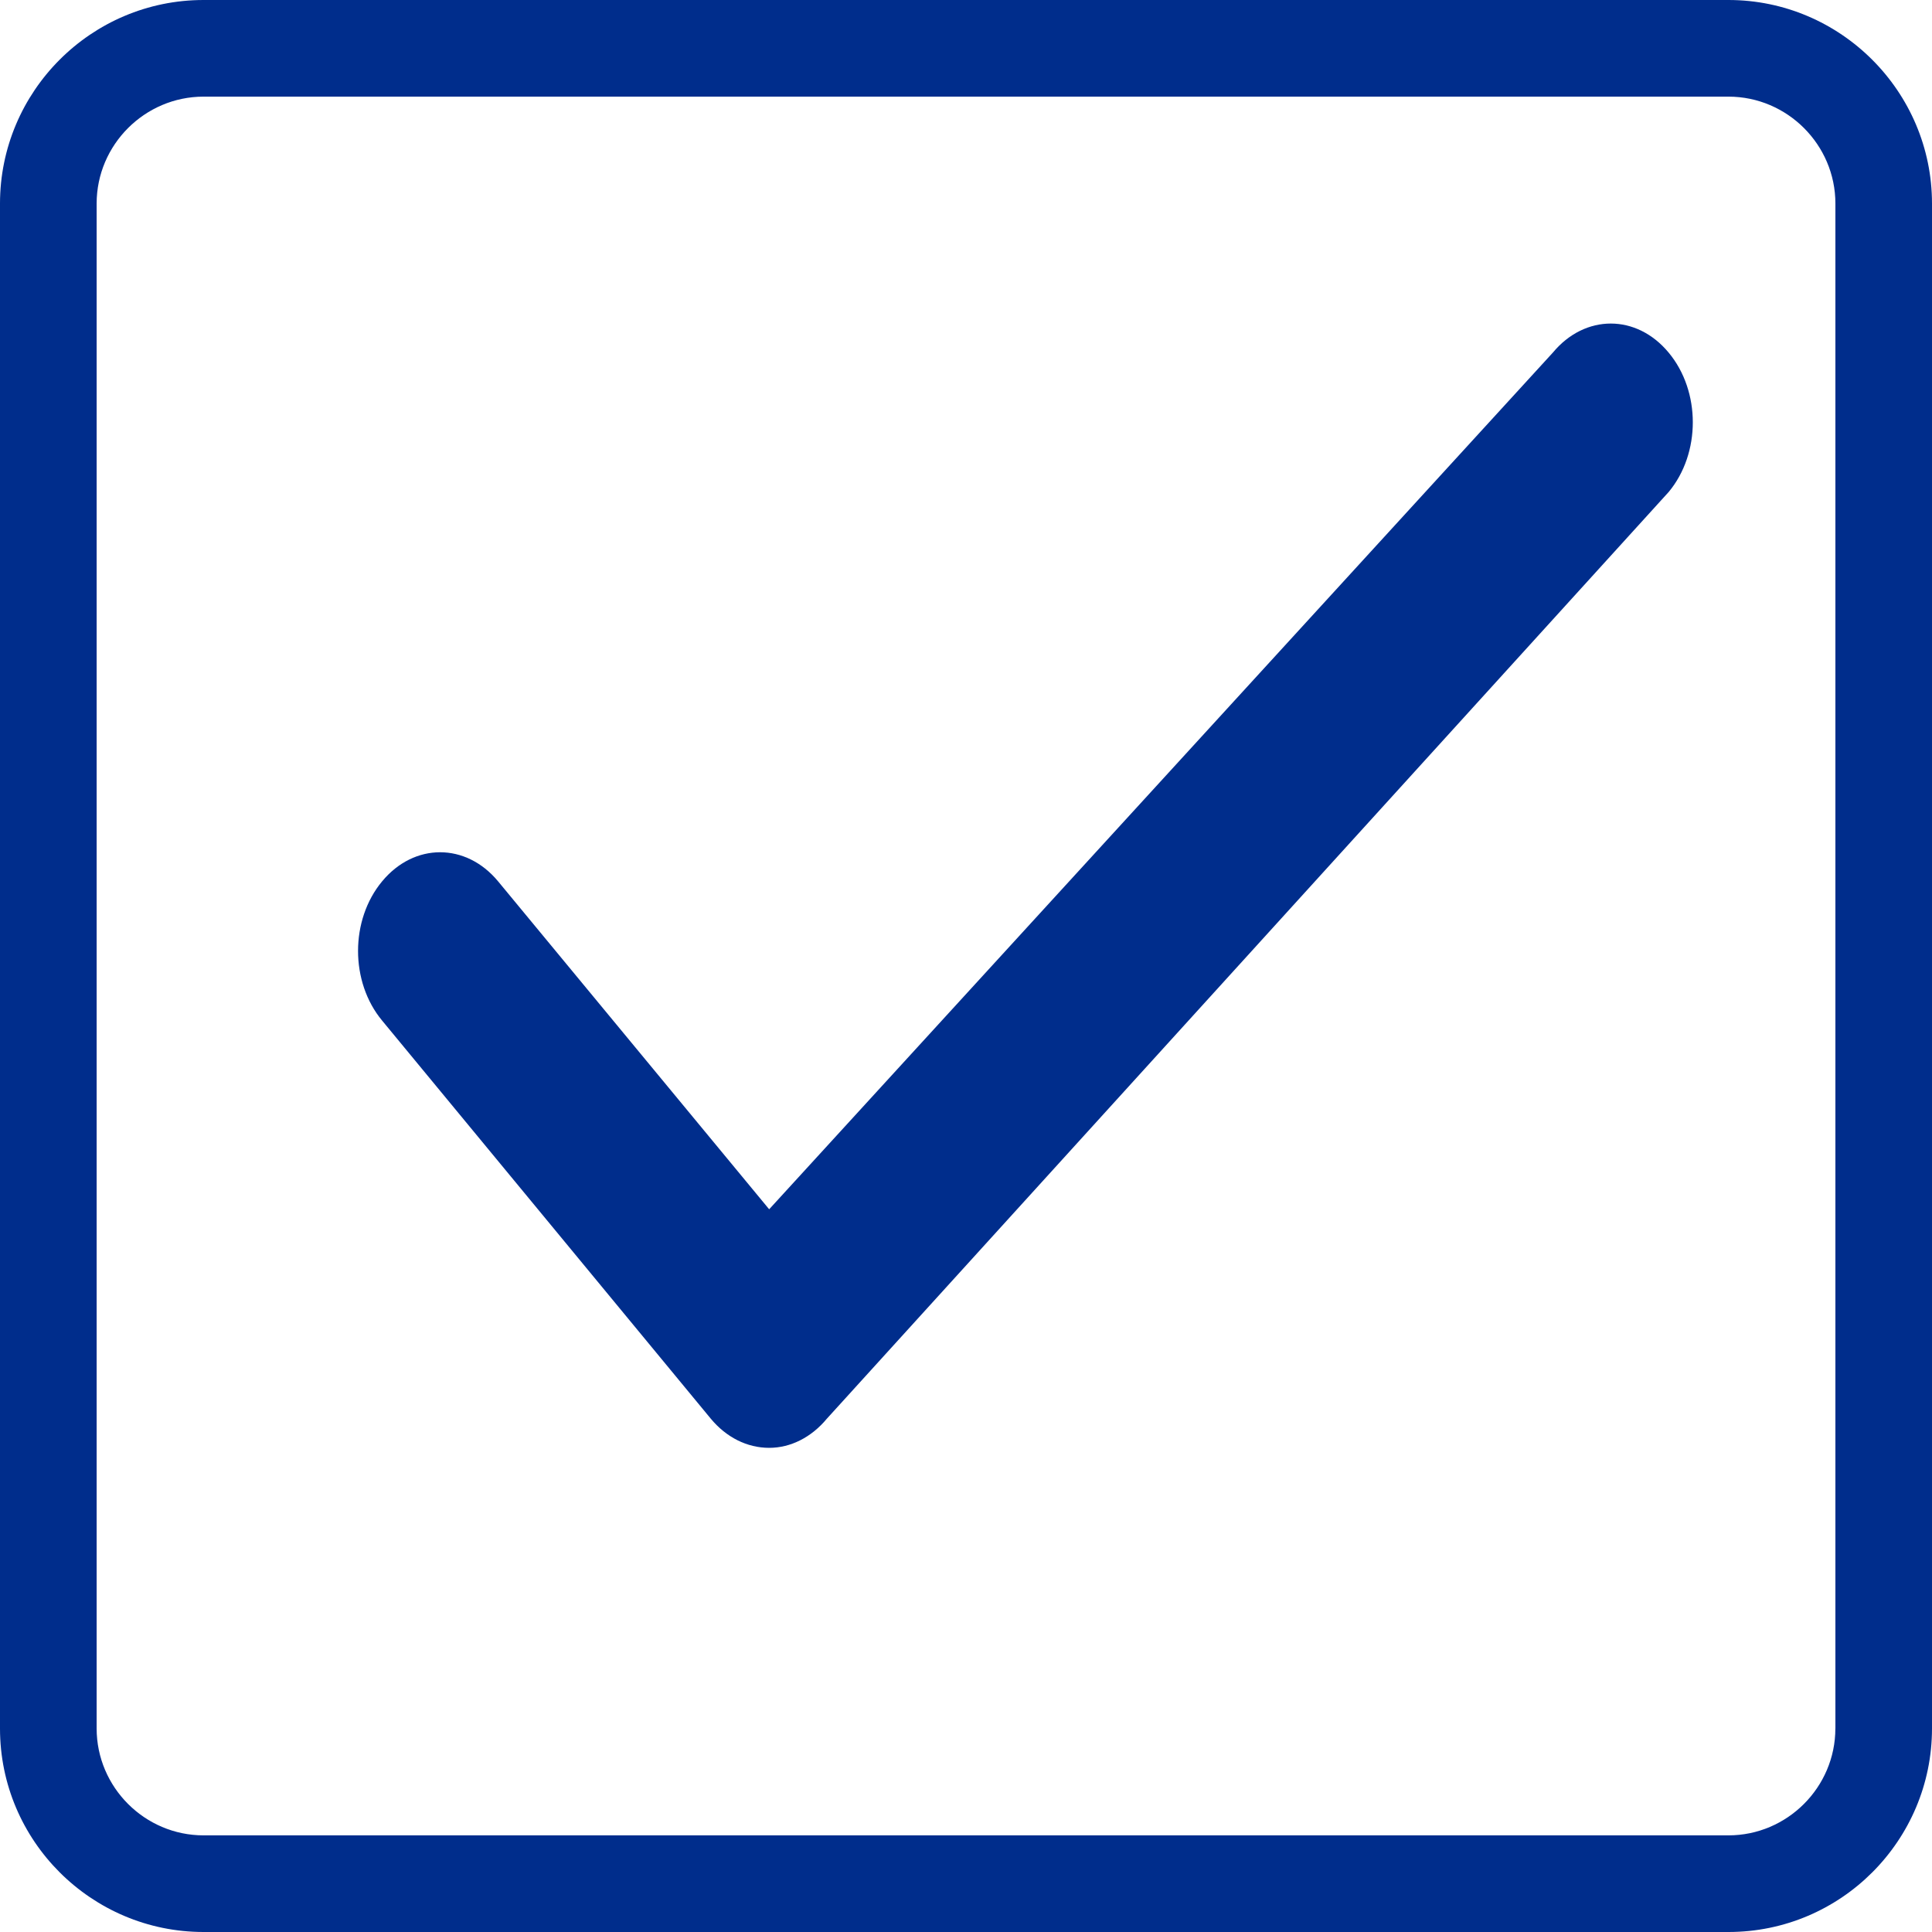
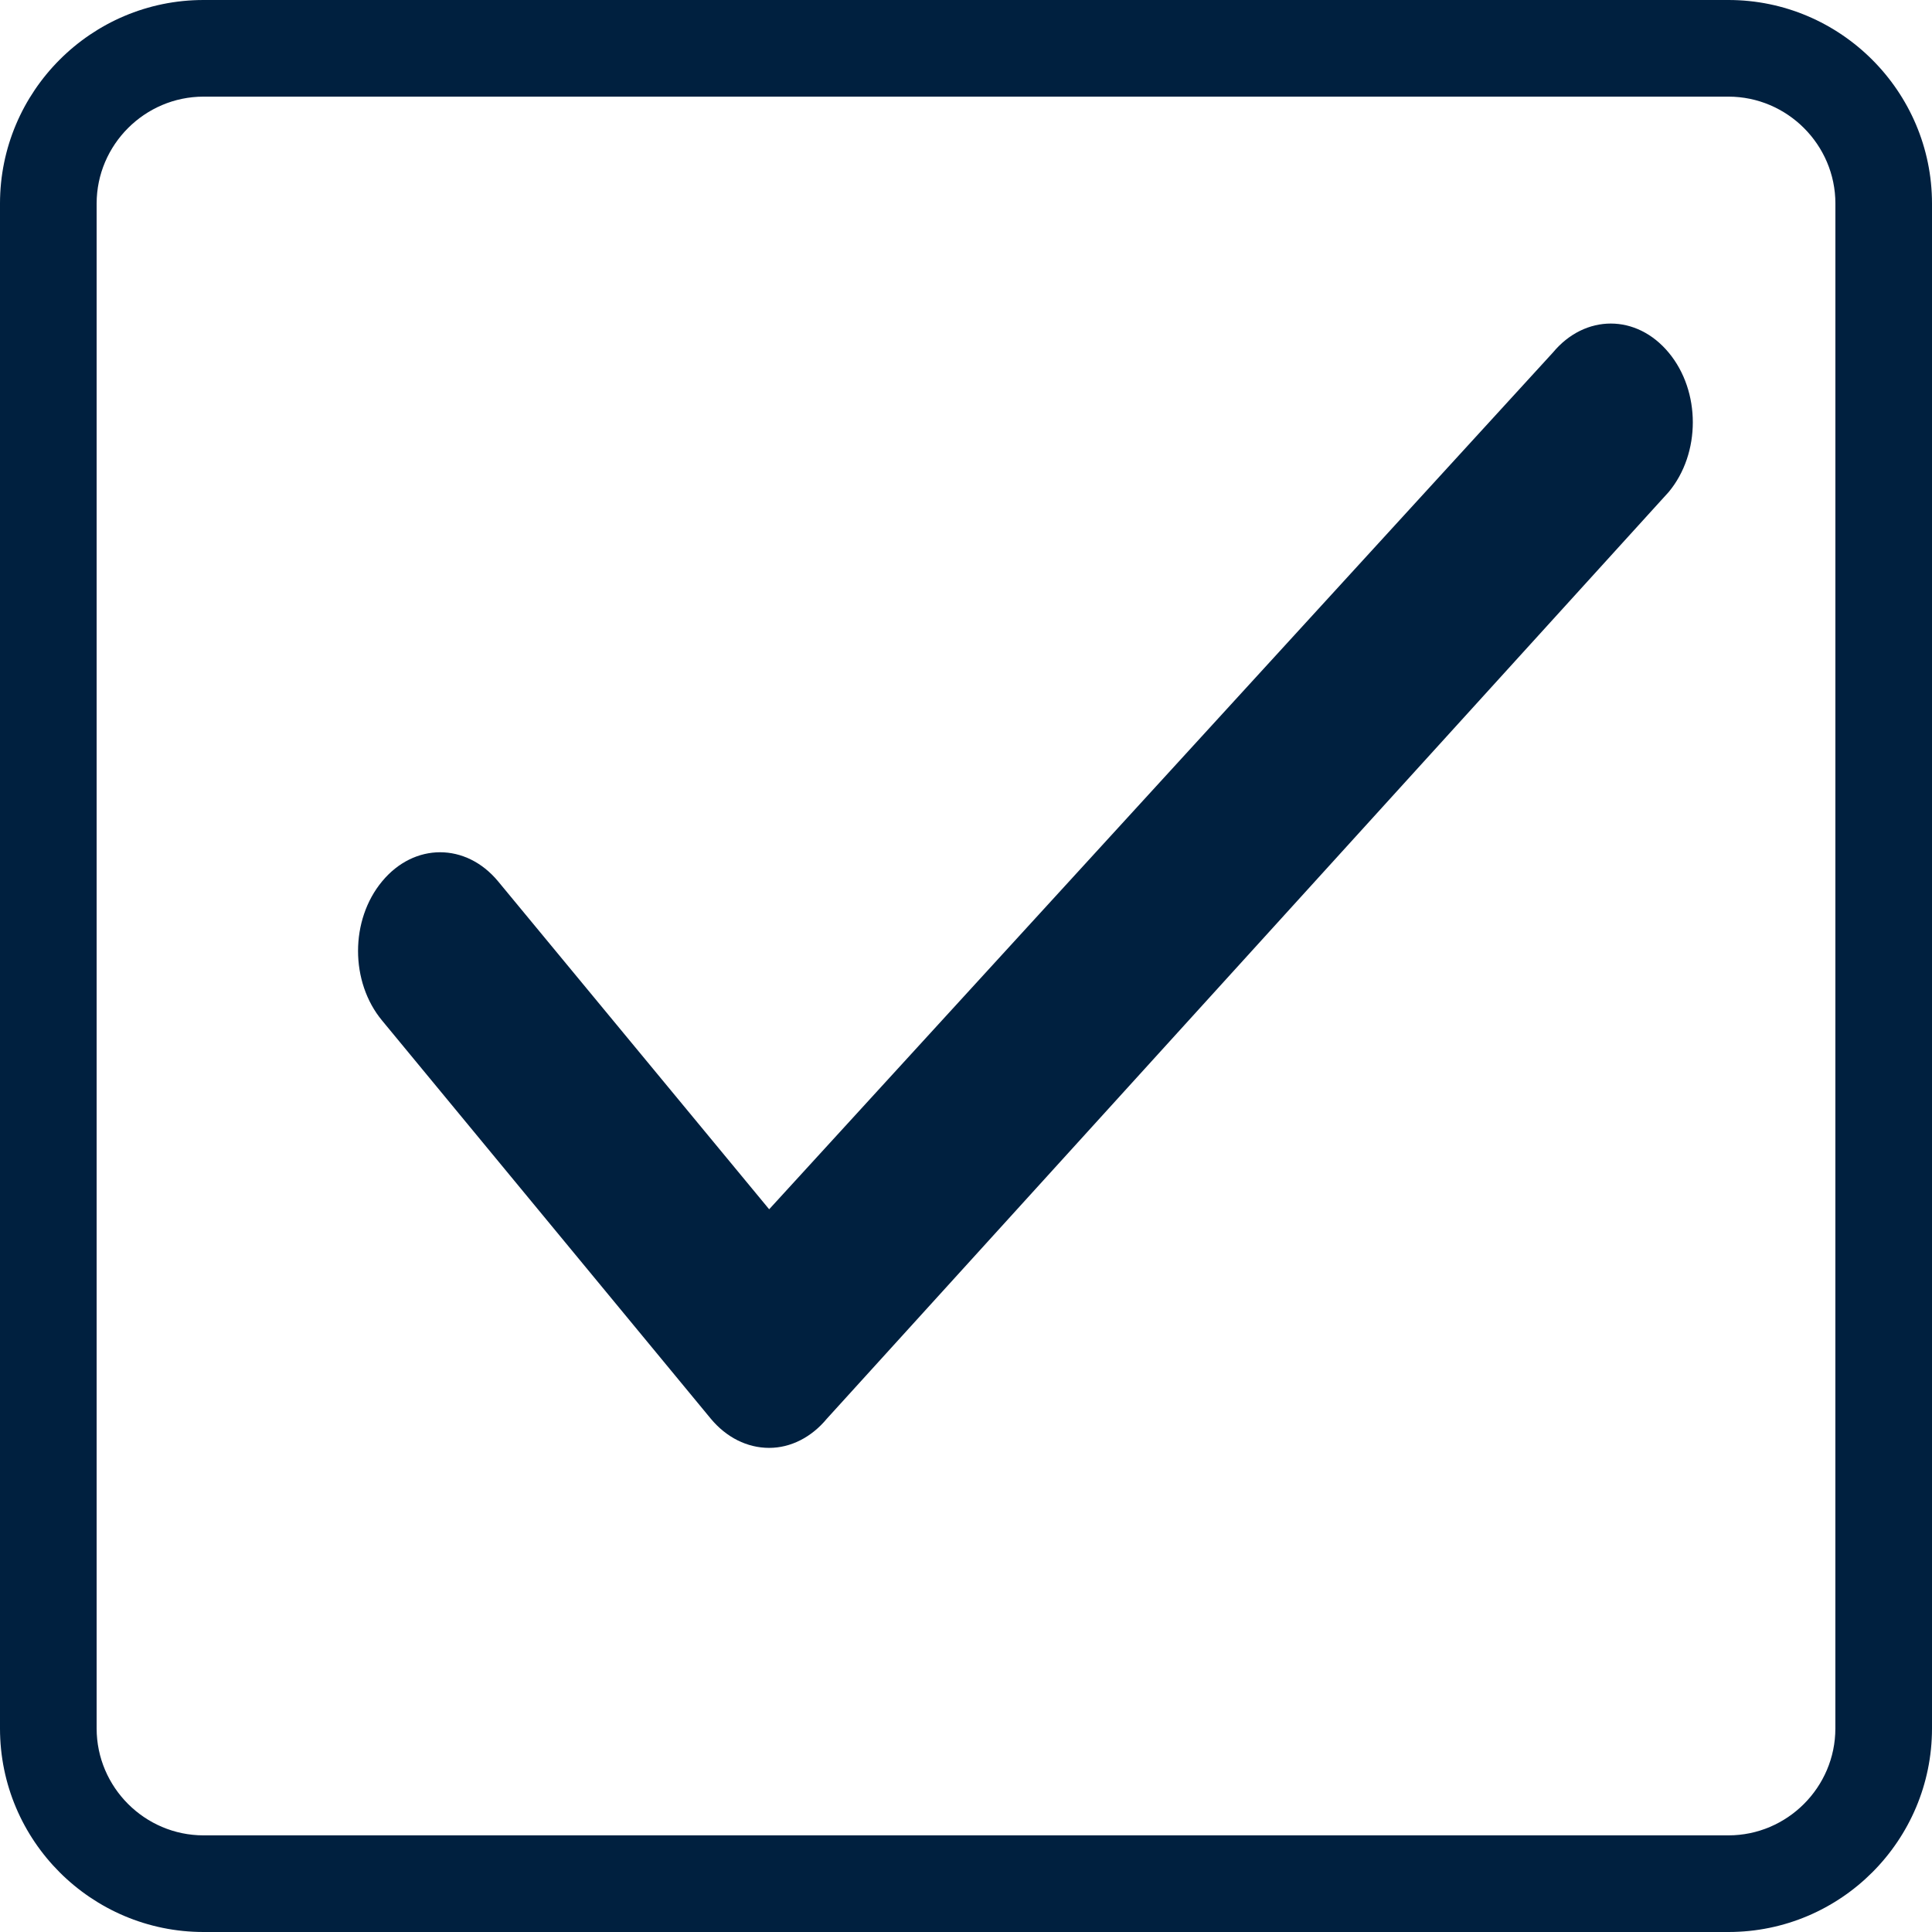
<svg xmlns="http://www.w3.org/2000/svg" version="1.1" id="Layer_1" x="0px" y="0px" width="50px" height="50px" viewBox="0 0 50 50" enable-background="new 0 0 50 50" xml:space="preserve">
  <g>
    <g>
-       <path fill="#002D8C" d="M44.732,0H5.268C2.358,0,0,2.368,0,5.268v39.465C0,47.643,2.368,50,5.268,50h39.465    C47.643,50,50,47.632,50,44.732V5.268C50,2.368,47.632,0,44.732,0z M47.499,44.732c0,1.521-1.245,2.767-2.767,2.767H5.268    c-1.521,0-2.767-1.245-2.767-2.767V5.268c0-1.521,1.246-2.767,2.767-2.767h39.465c1.521,0,2.767,1.245,2.767,2.767V44.732z" />
-       <path fill="#002D8C" d="M40.188,9.125L19.906,31.296l-7.017-8.489c-0.832-1.001-2.167-1.001-2.998,0c-0.833,1-0.833,2.607,0,3.608    l8.507,10.304c0.399,0.479,0.936,0.751,1.508,0.751l0,0c0.555,0,1.091-0.271,1.49-0.751l21.789-23.986    c0.833-1,0.833-2.607,0-3.607C42.354,8.123,41.021,8.123,40.188,9.125z" />
+       <path fill="#00203F" d="M44.732,0H5.268C2.358,0,0,2.368,0,5.268v39.464C0,47.643,2.368,50,5.268,50h39.464    C47.643,50,50,47.632,50,44.732V5.268C50,2.368,47.632,0,44.732,0z M47.499,44.732c0,1.521-1.245,2.767-2.767,2.767H5.268    c-1.521,0-2.767-1.245-2.767-2.767V5.268c0-1.521,1.246-2.767,2.767-2.767h39.464c1.521,0,2.768,1.245,2.768,2.767L47.499,44.732    L47.499,44.732z" />
+       <path fill="#00203F" d="M40.188,9.125L19.906,31.296l-7.017-8.489c-0.832-1.001-2.167-1.001-2.998,0c-0.833,1-0.833,2.607,0,3.608    l8.507,10.304c0.399,0.479,0.936,0.752,1.508,0.752l0,0c0.555,0,1.091-0.271,1.49-0.752l21.79-23.986c0.832-1,0.832-2.607,0-3.607    C42.354,8.123,41.021,8.123,40.188,9.125z" />
    </g>
  </g>
</svg>
